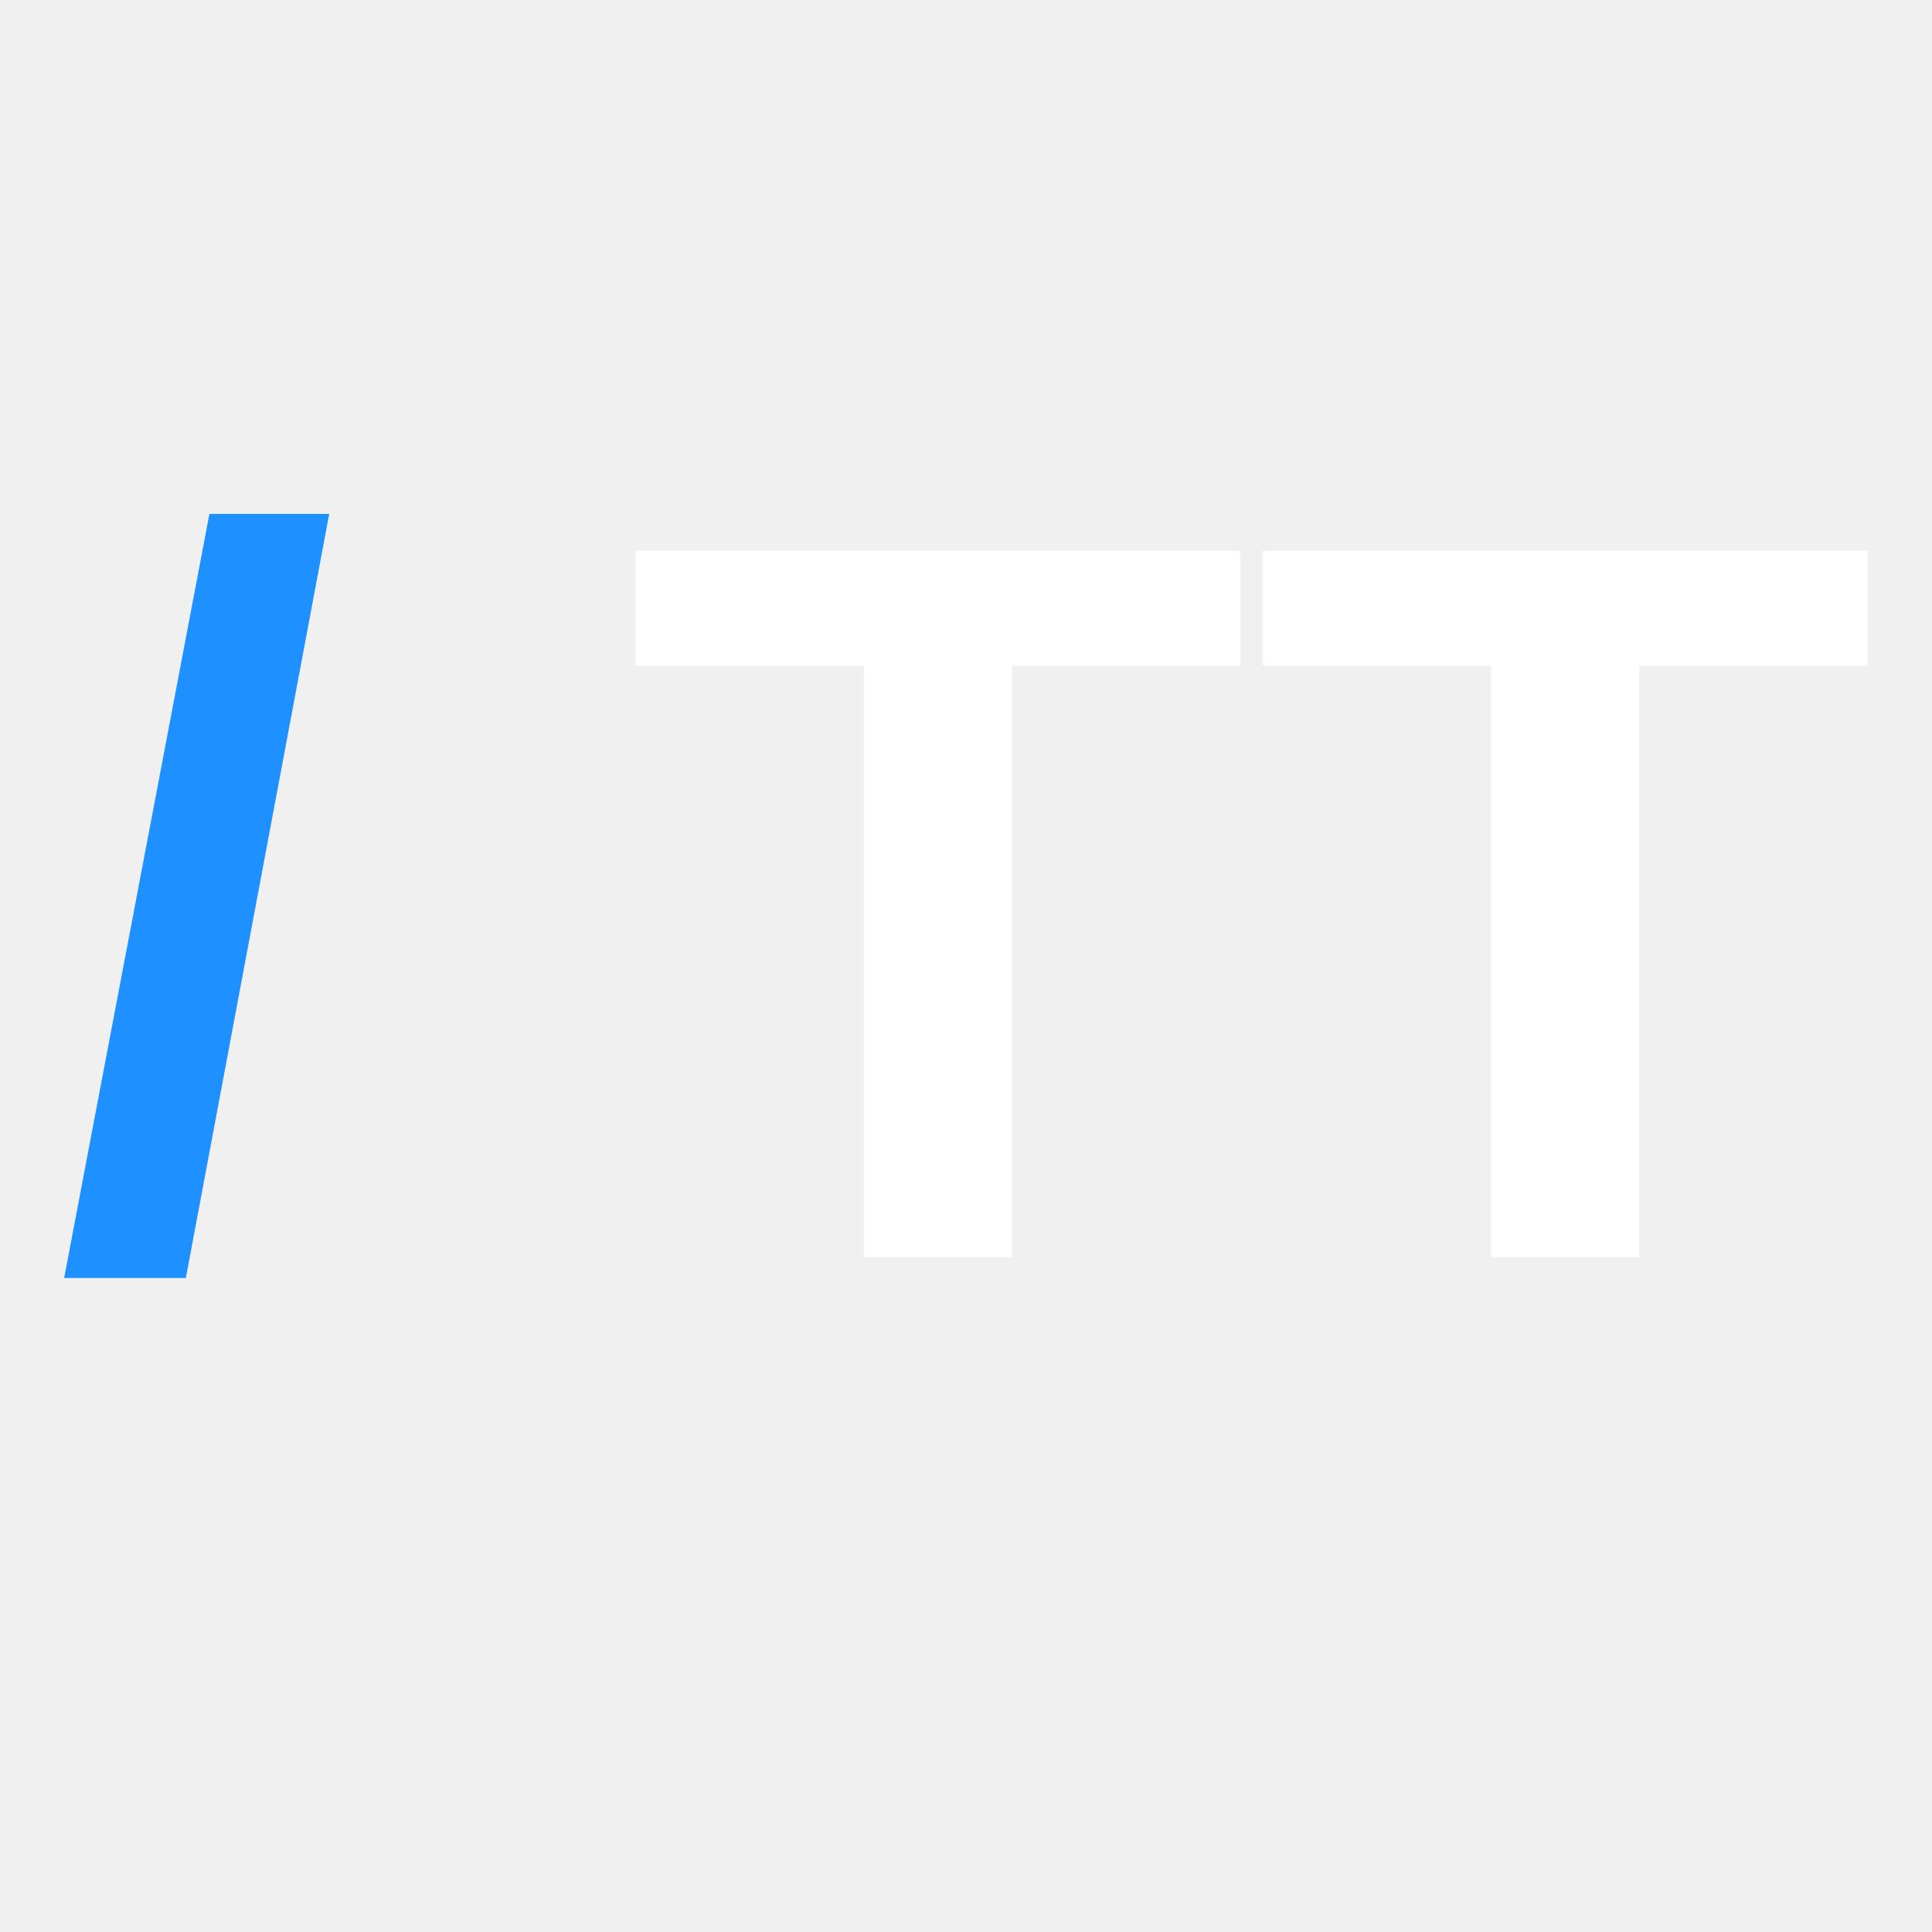
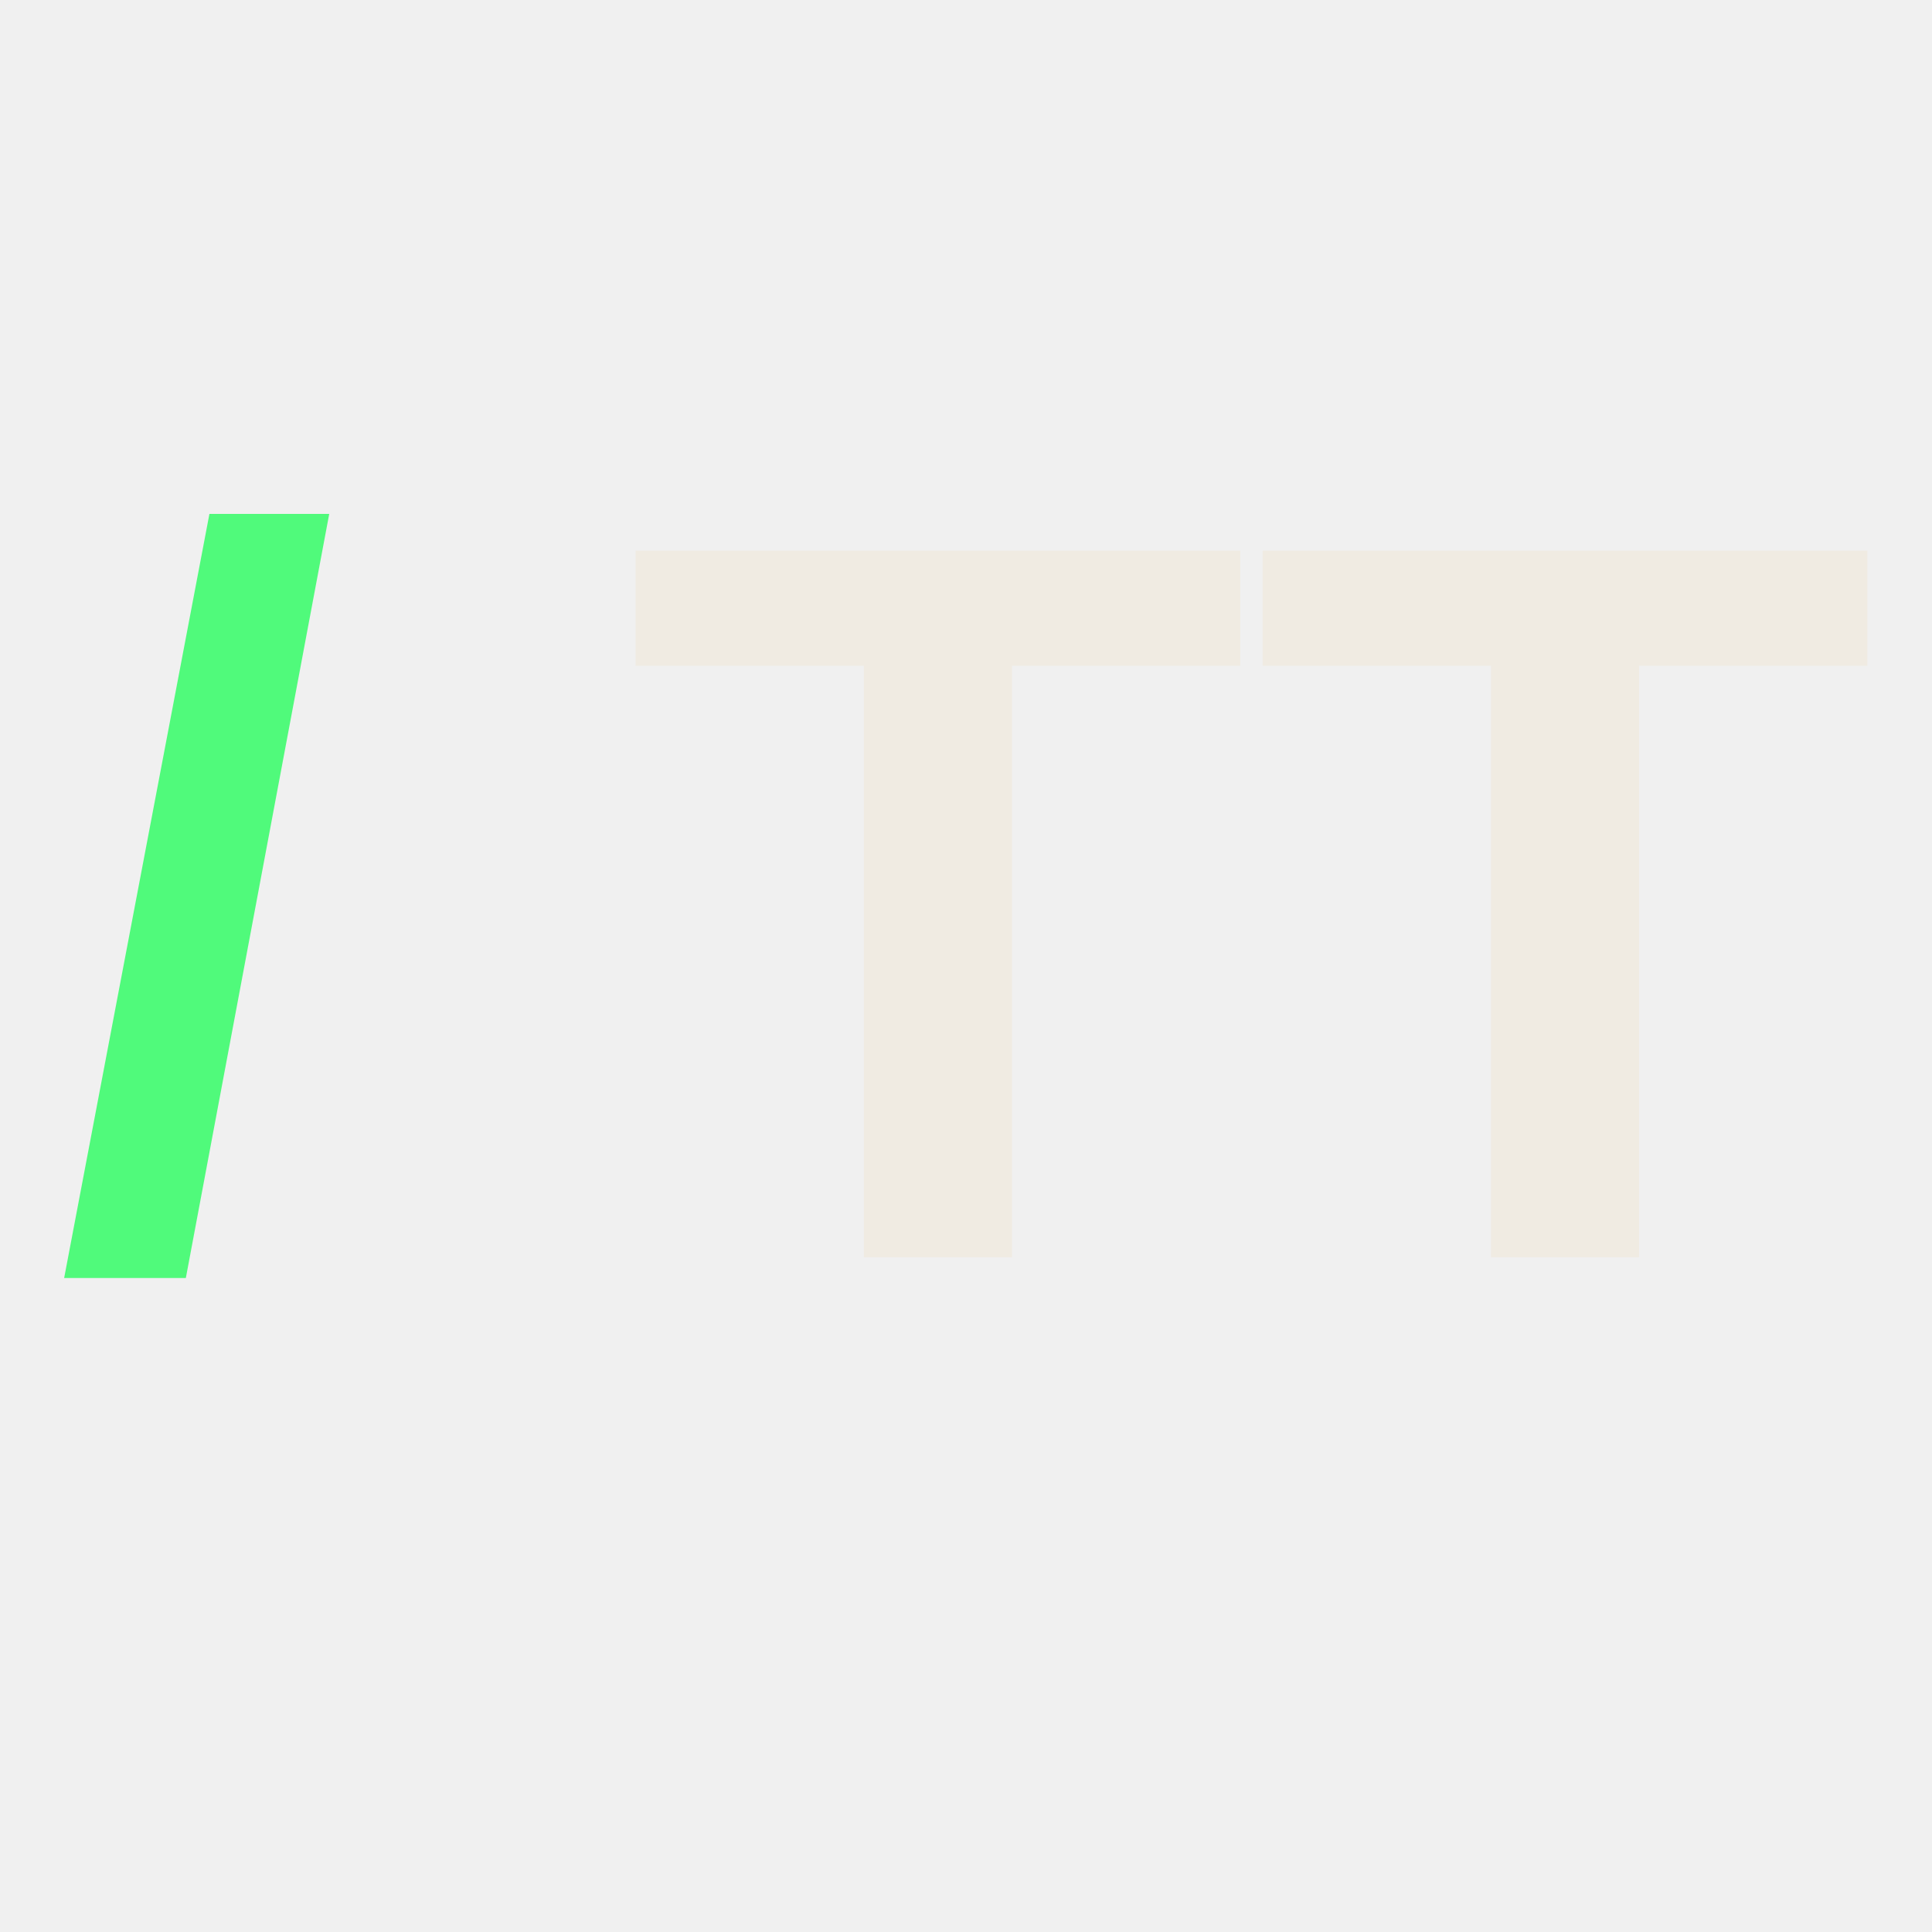
<svg xmlns="http://www.w3.org/2000/svg" width="32" height="32" viewBox="0 0 32 32">
  <style>
-     .logo-text { 
-       font-size: 17px; 
-       font-weight: 600; 
+     .logo-text {
+       font-size: 17px;
+       font-weight: 600;
      font-family: Arial, sans-serif;
    }
-     .blue-text { 
-       fill: #1e90ff; 
-     }
-     .white-text { 
-       fill: #ffffff; 
+     /* Dark browser chrome (default): Dracula green + warm off-white */
+     .accent-text { fill: #50FA7B; }
+     .main-text { fill: #F0EBE2; }
+     /* Light browser chrome: terracotta + warm near-black */
+     @media (prefers-color-scheme: light) {
+       .accent-text { fill: #B8501F; }
+       .main-text { fill: #27211B; }
    }
  </style>
  <text x="50%" y="50%" text-anchor="middle" dominant-baseline="middle" class="logo-text">
-     <tspan class="blue-text">&lt;</tspan>
-     <tspan class="blue-text">/</tspan>
-     <tspan class="white-text">TT</tspan>
-     <tspan class="blue-text">&gt;</tspan>
+     <tspan class="accent-text">&lt;</tspan>
+     <tspan class="accent-text">/</tspan>
+     <tspan class="main-text">TT</tspan>
+     <tspan class="accent-text">&gt;</tspan>
  </text>
</svg>
